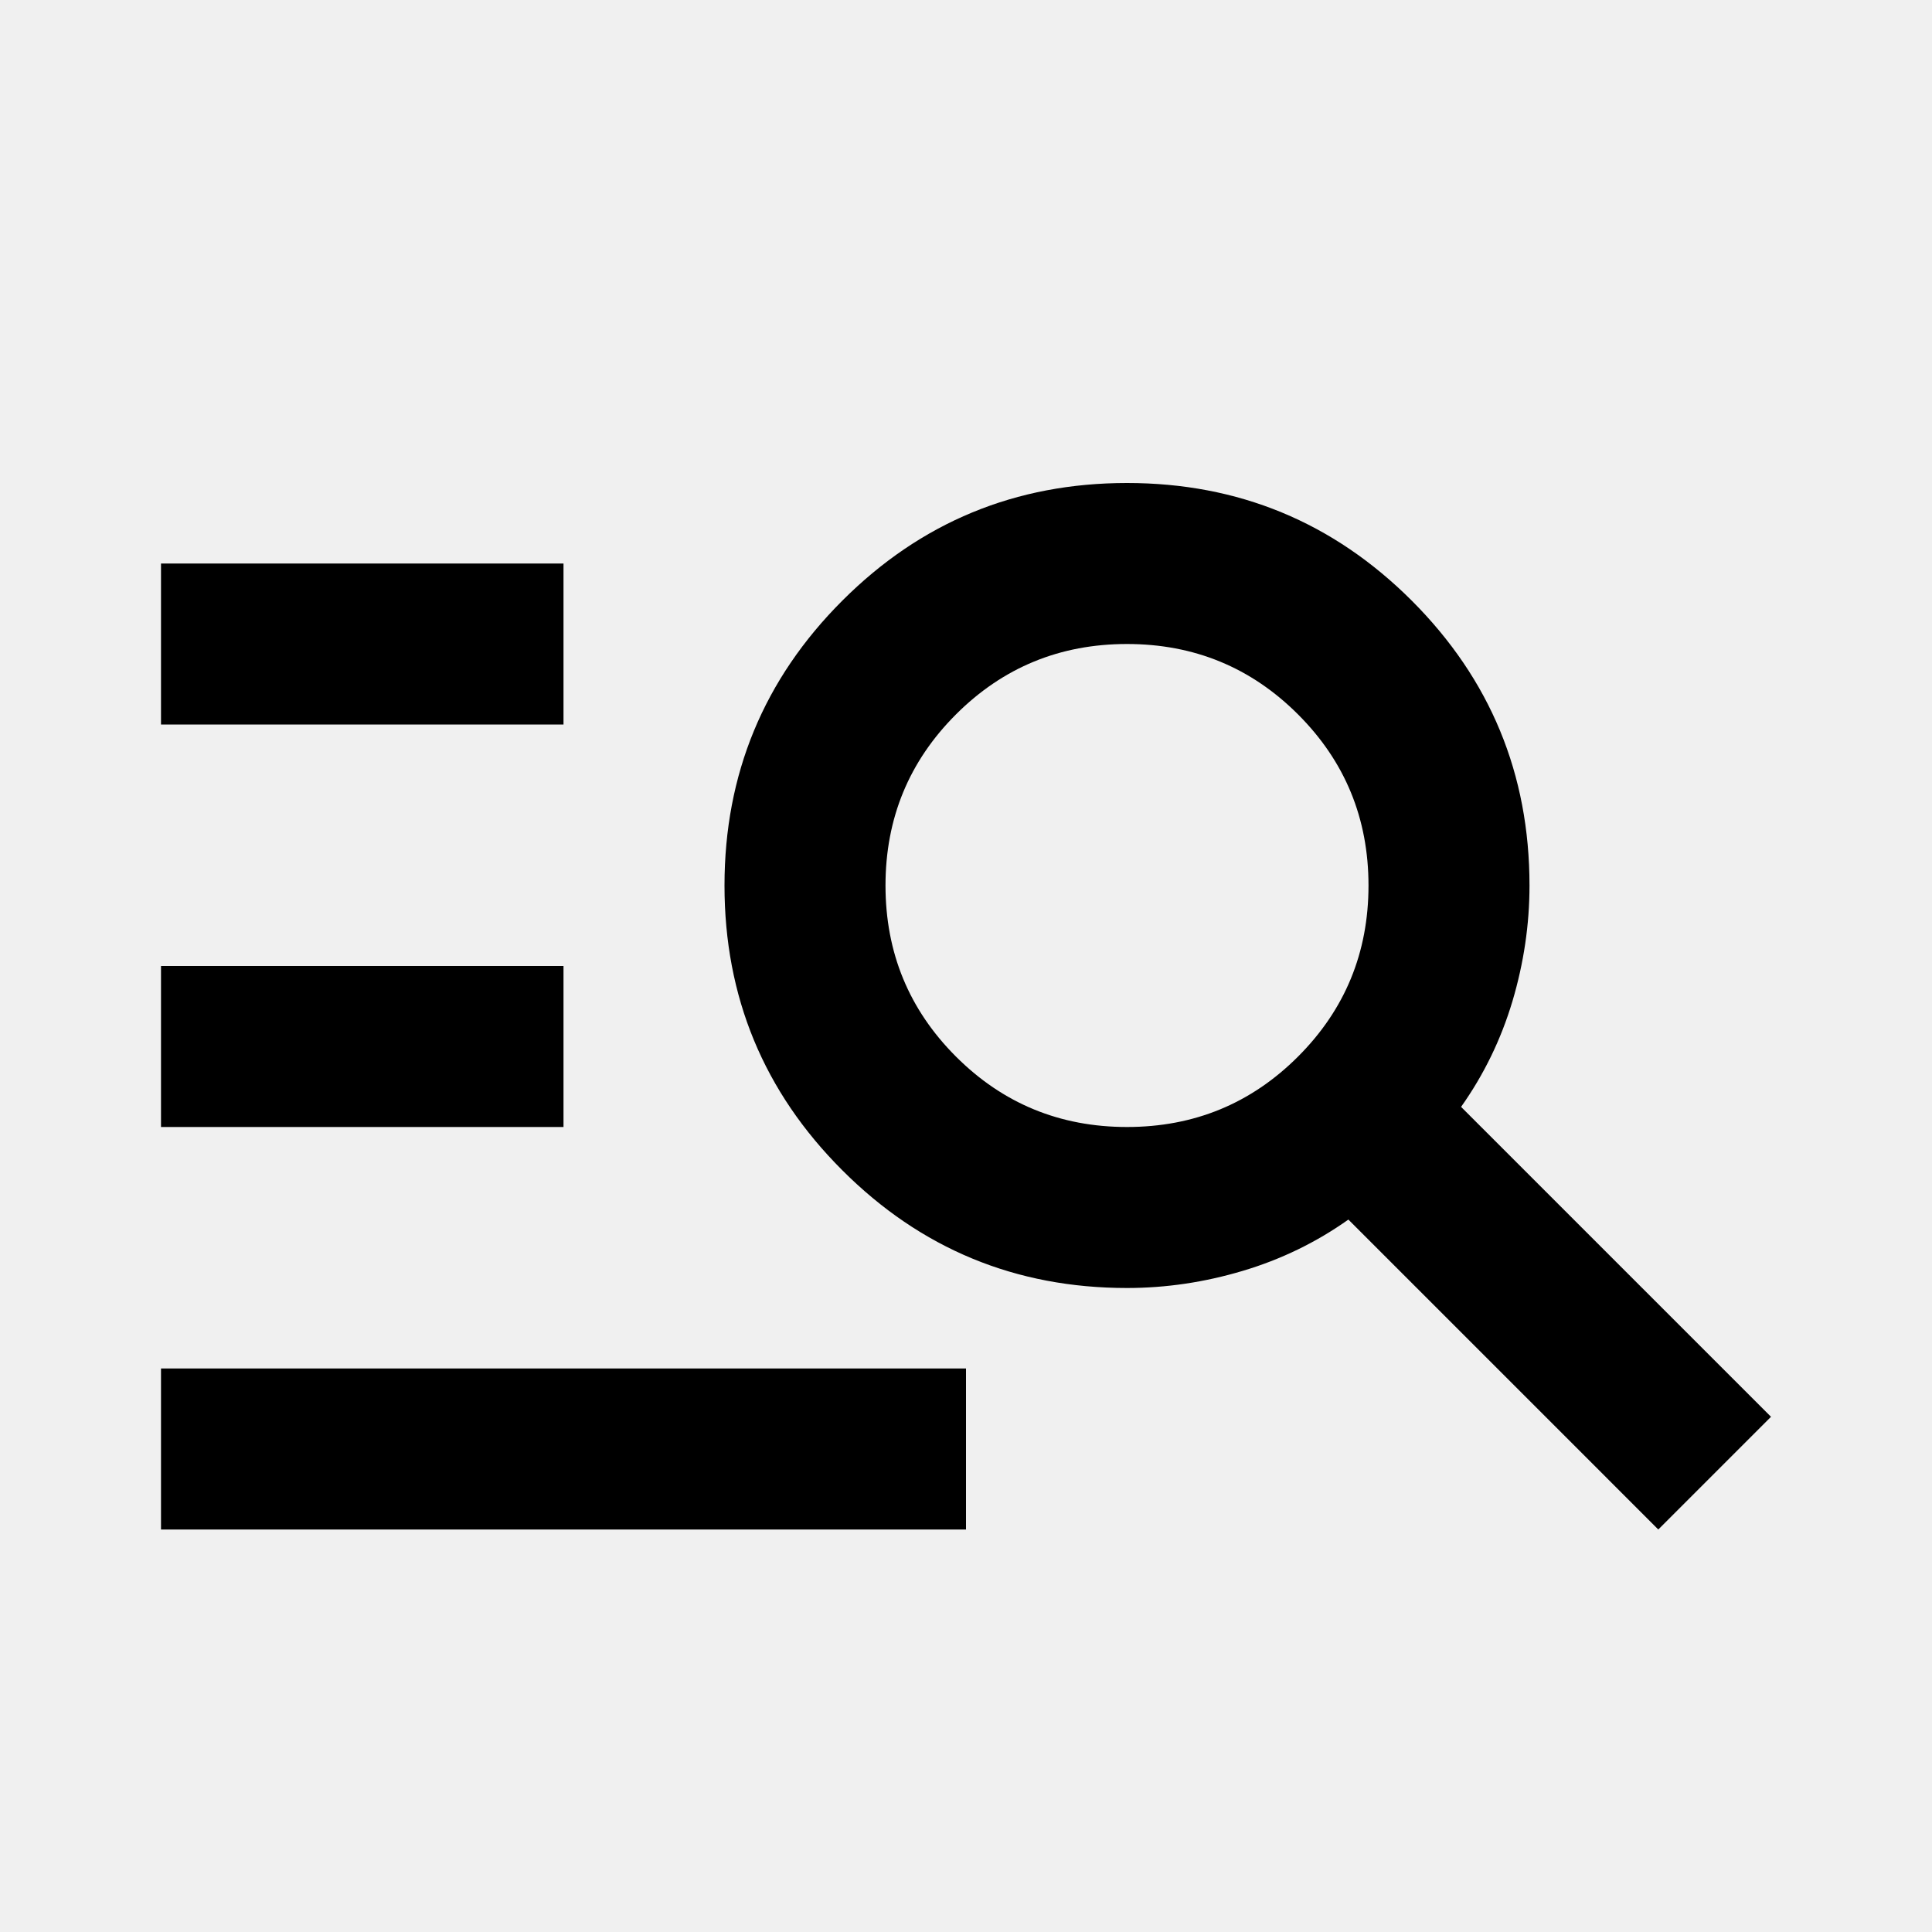
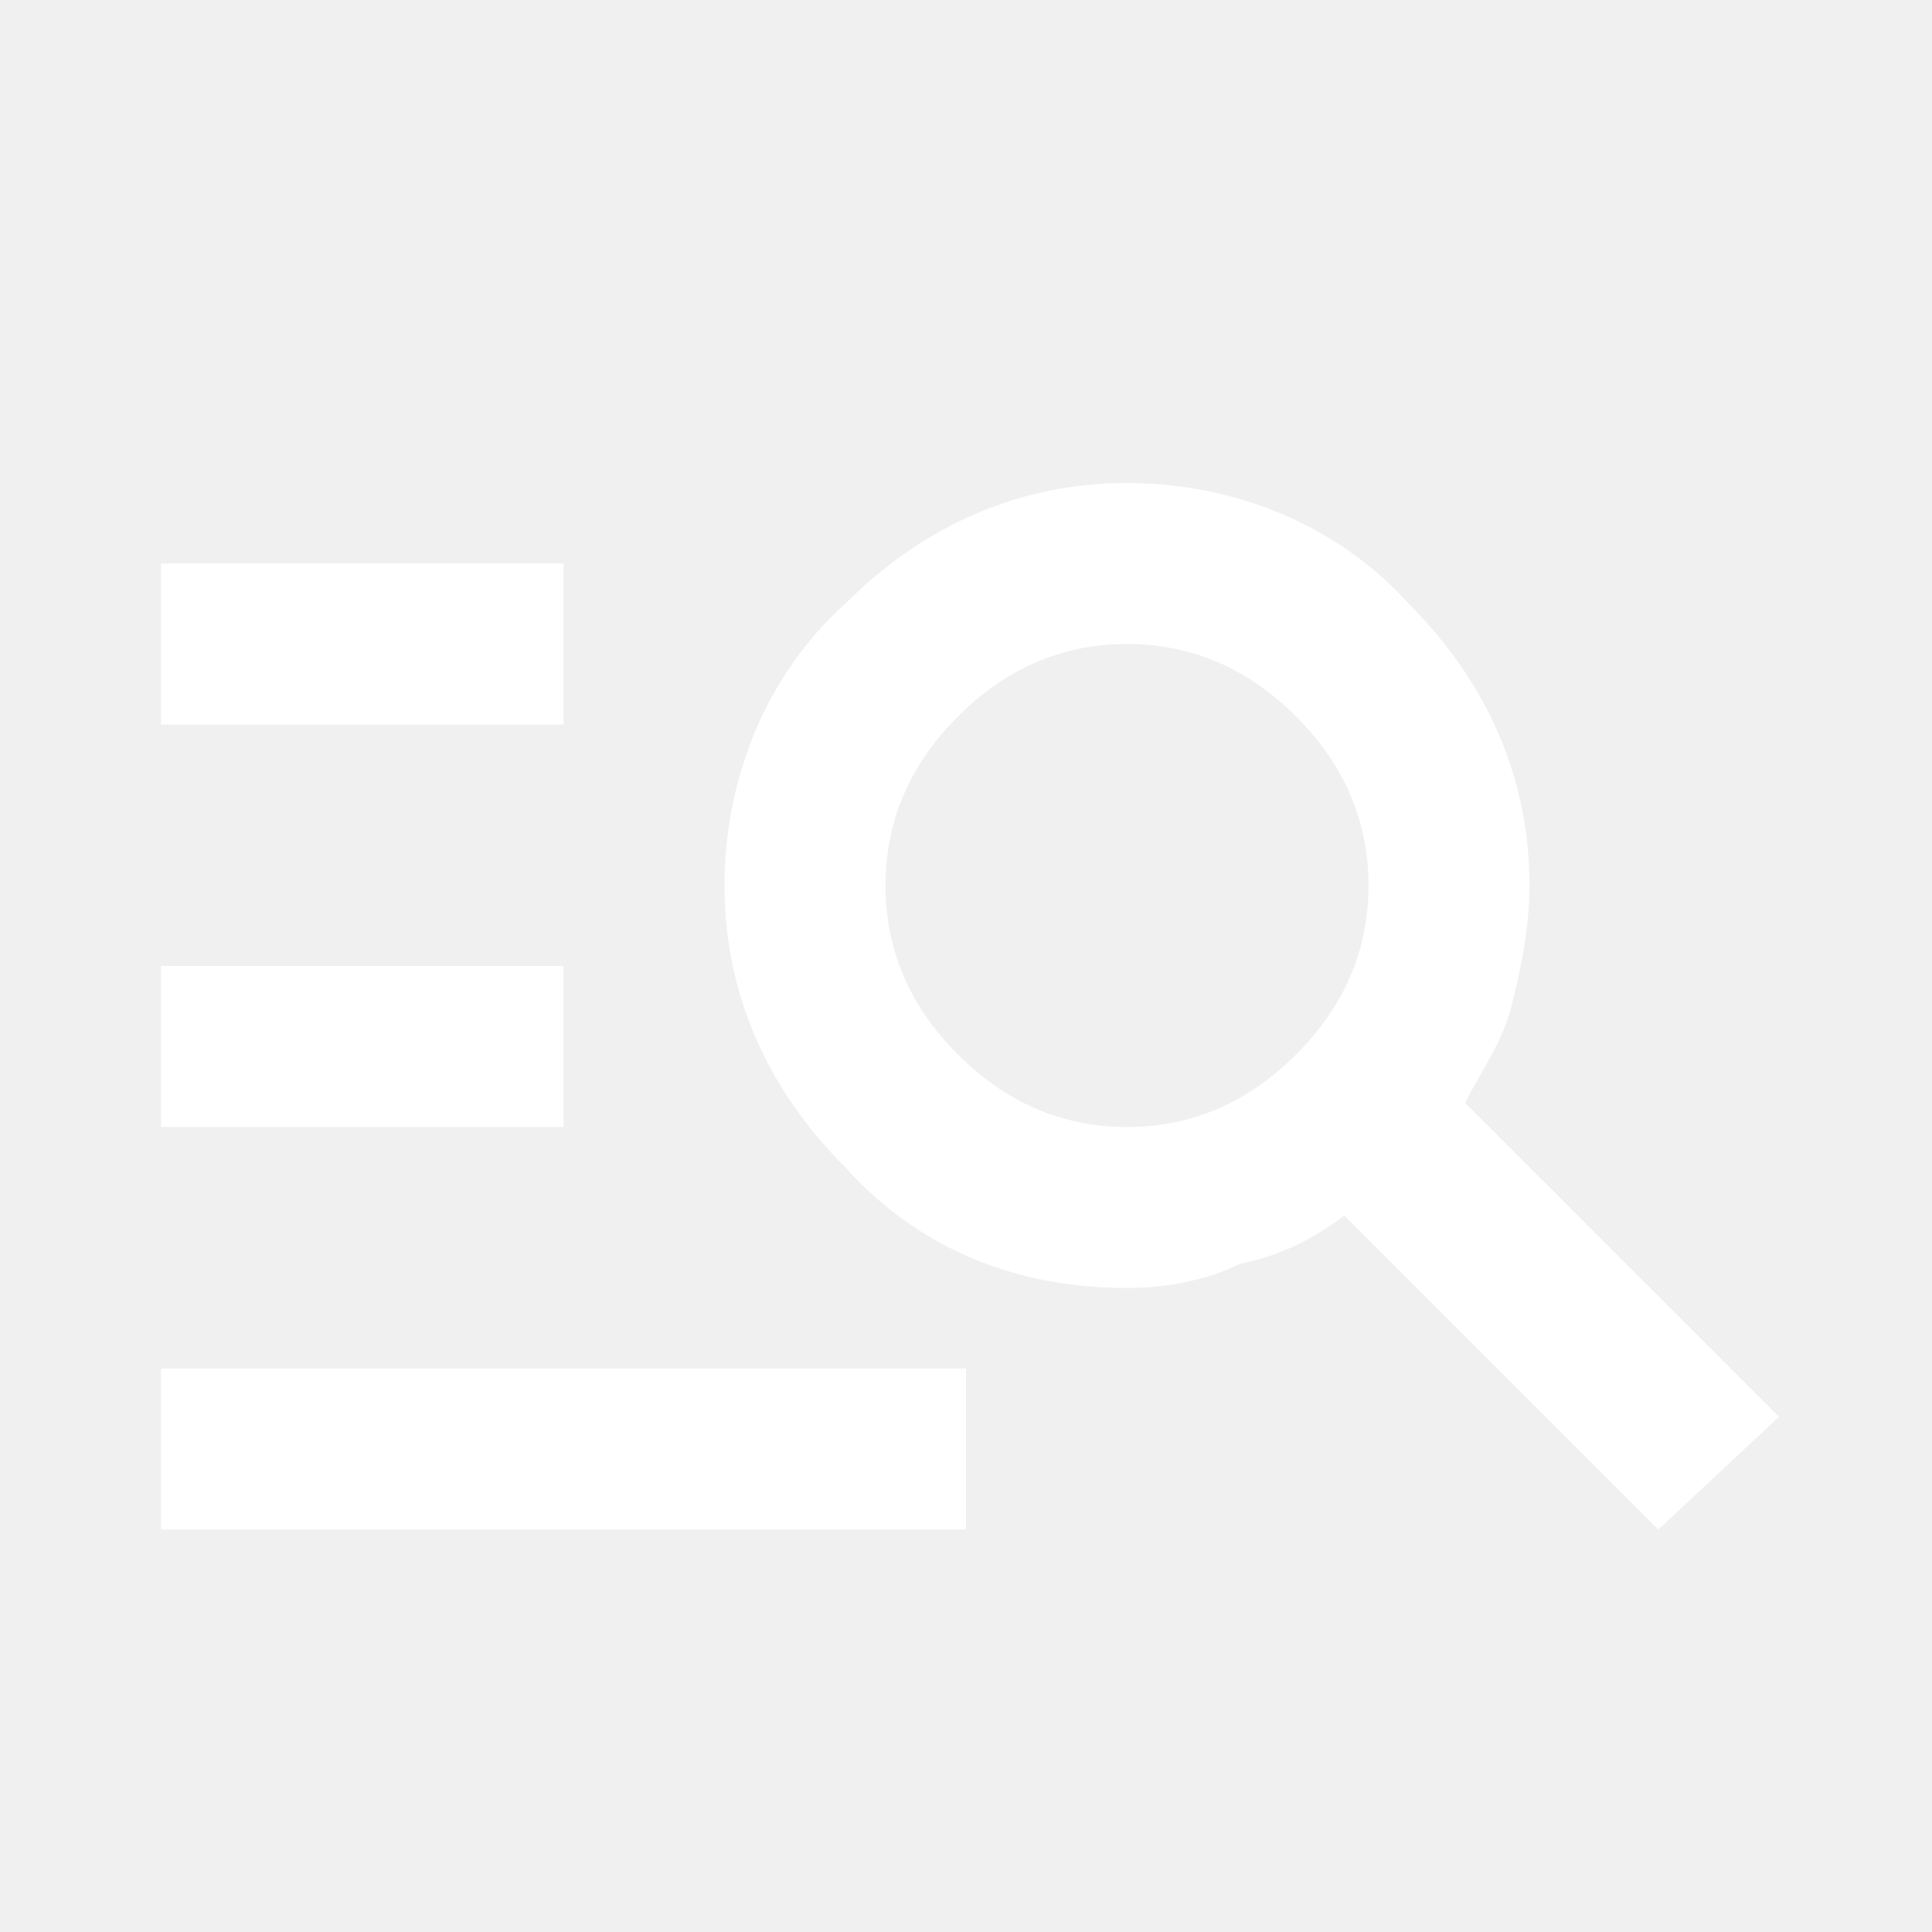
- <svg xmlns="http://www.w3.org/2000/svg" height="24" width="24">
-   <path d="M2 19v-2h10v2Zm0-5v-2h5v2Zm0-5V7h5v2Zm18.6 10-3.85-3.85q-.6.425-1.312.637Q14.725 16 14 16q-2.075 0-3.537-1.463Q9 13.075 9 11t1.463-3.538Q11.925 6 14 6t3.538 1.462Q19 8.925 19 11q0 .725-.212 1.438-.213.712-.638 1.312L22 17.6ZM14 14q1.25 0 2.125-.875T17 11q0-1.25-.875-2.125T14 8q-1.25 0-2.125.875T11 11q0 1.25.875 2.125T14 14Z" />
+ <svg xmlns="http://www.w3.org/2000/svg" version="1.1" id="圖層_1" x="0px" y="0px" viewBox="0 0 24 24" style="enable-background:new 0 0 24 24;" xml:space="preserve">
+   <style type="text/css">
+ 	.st0{fill:#FFFFFF;}
+ </style>
+   <path class="st0" d="M2,19v-2h10v2H2z M2,14v-2h5v2H2z M2,9V7h5v2H2z M20.6,19l-3.9-3.9c-0.4,0.3-0.8,0.5-1.3,0.6  C15,15.9,14.5,16,14,16c-1.4,0-2.6-0.5-3.5-1.5c-1-1-1.5-2.2-1.5-3.5s0.5-2.6,1.5-3.5c1-1,2.2-1.5,3.5-1.5s2.6,0.5,3.5,1.5  c1,1,1.5,2.2,1.5,3.5c0,0.5-0.1,1-0.2,1.4c-0.1,0.5-0.4,0.9-0.6,1.3l3.9,3.9L20.6,19z M14,14c0.8,0,1.5-0.3,2.1-0.9  c0.6-0.6,0.9-1.3,0.9-2.1s-0.3-1.5-0.9-2.1C15.5,8.3,14.8,8,14,8s-1.5,0.3-2.1,0.9S11,10.2,11,11s0.3,1.5,0.9,2.1S13.2,14,14,14z" />
</svg>
